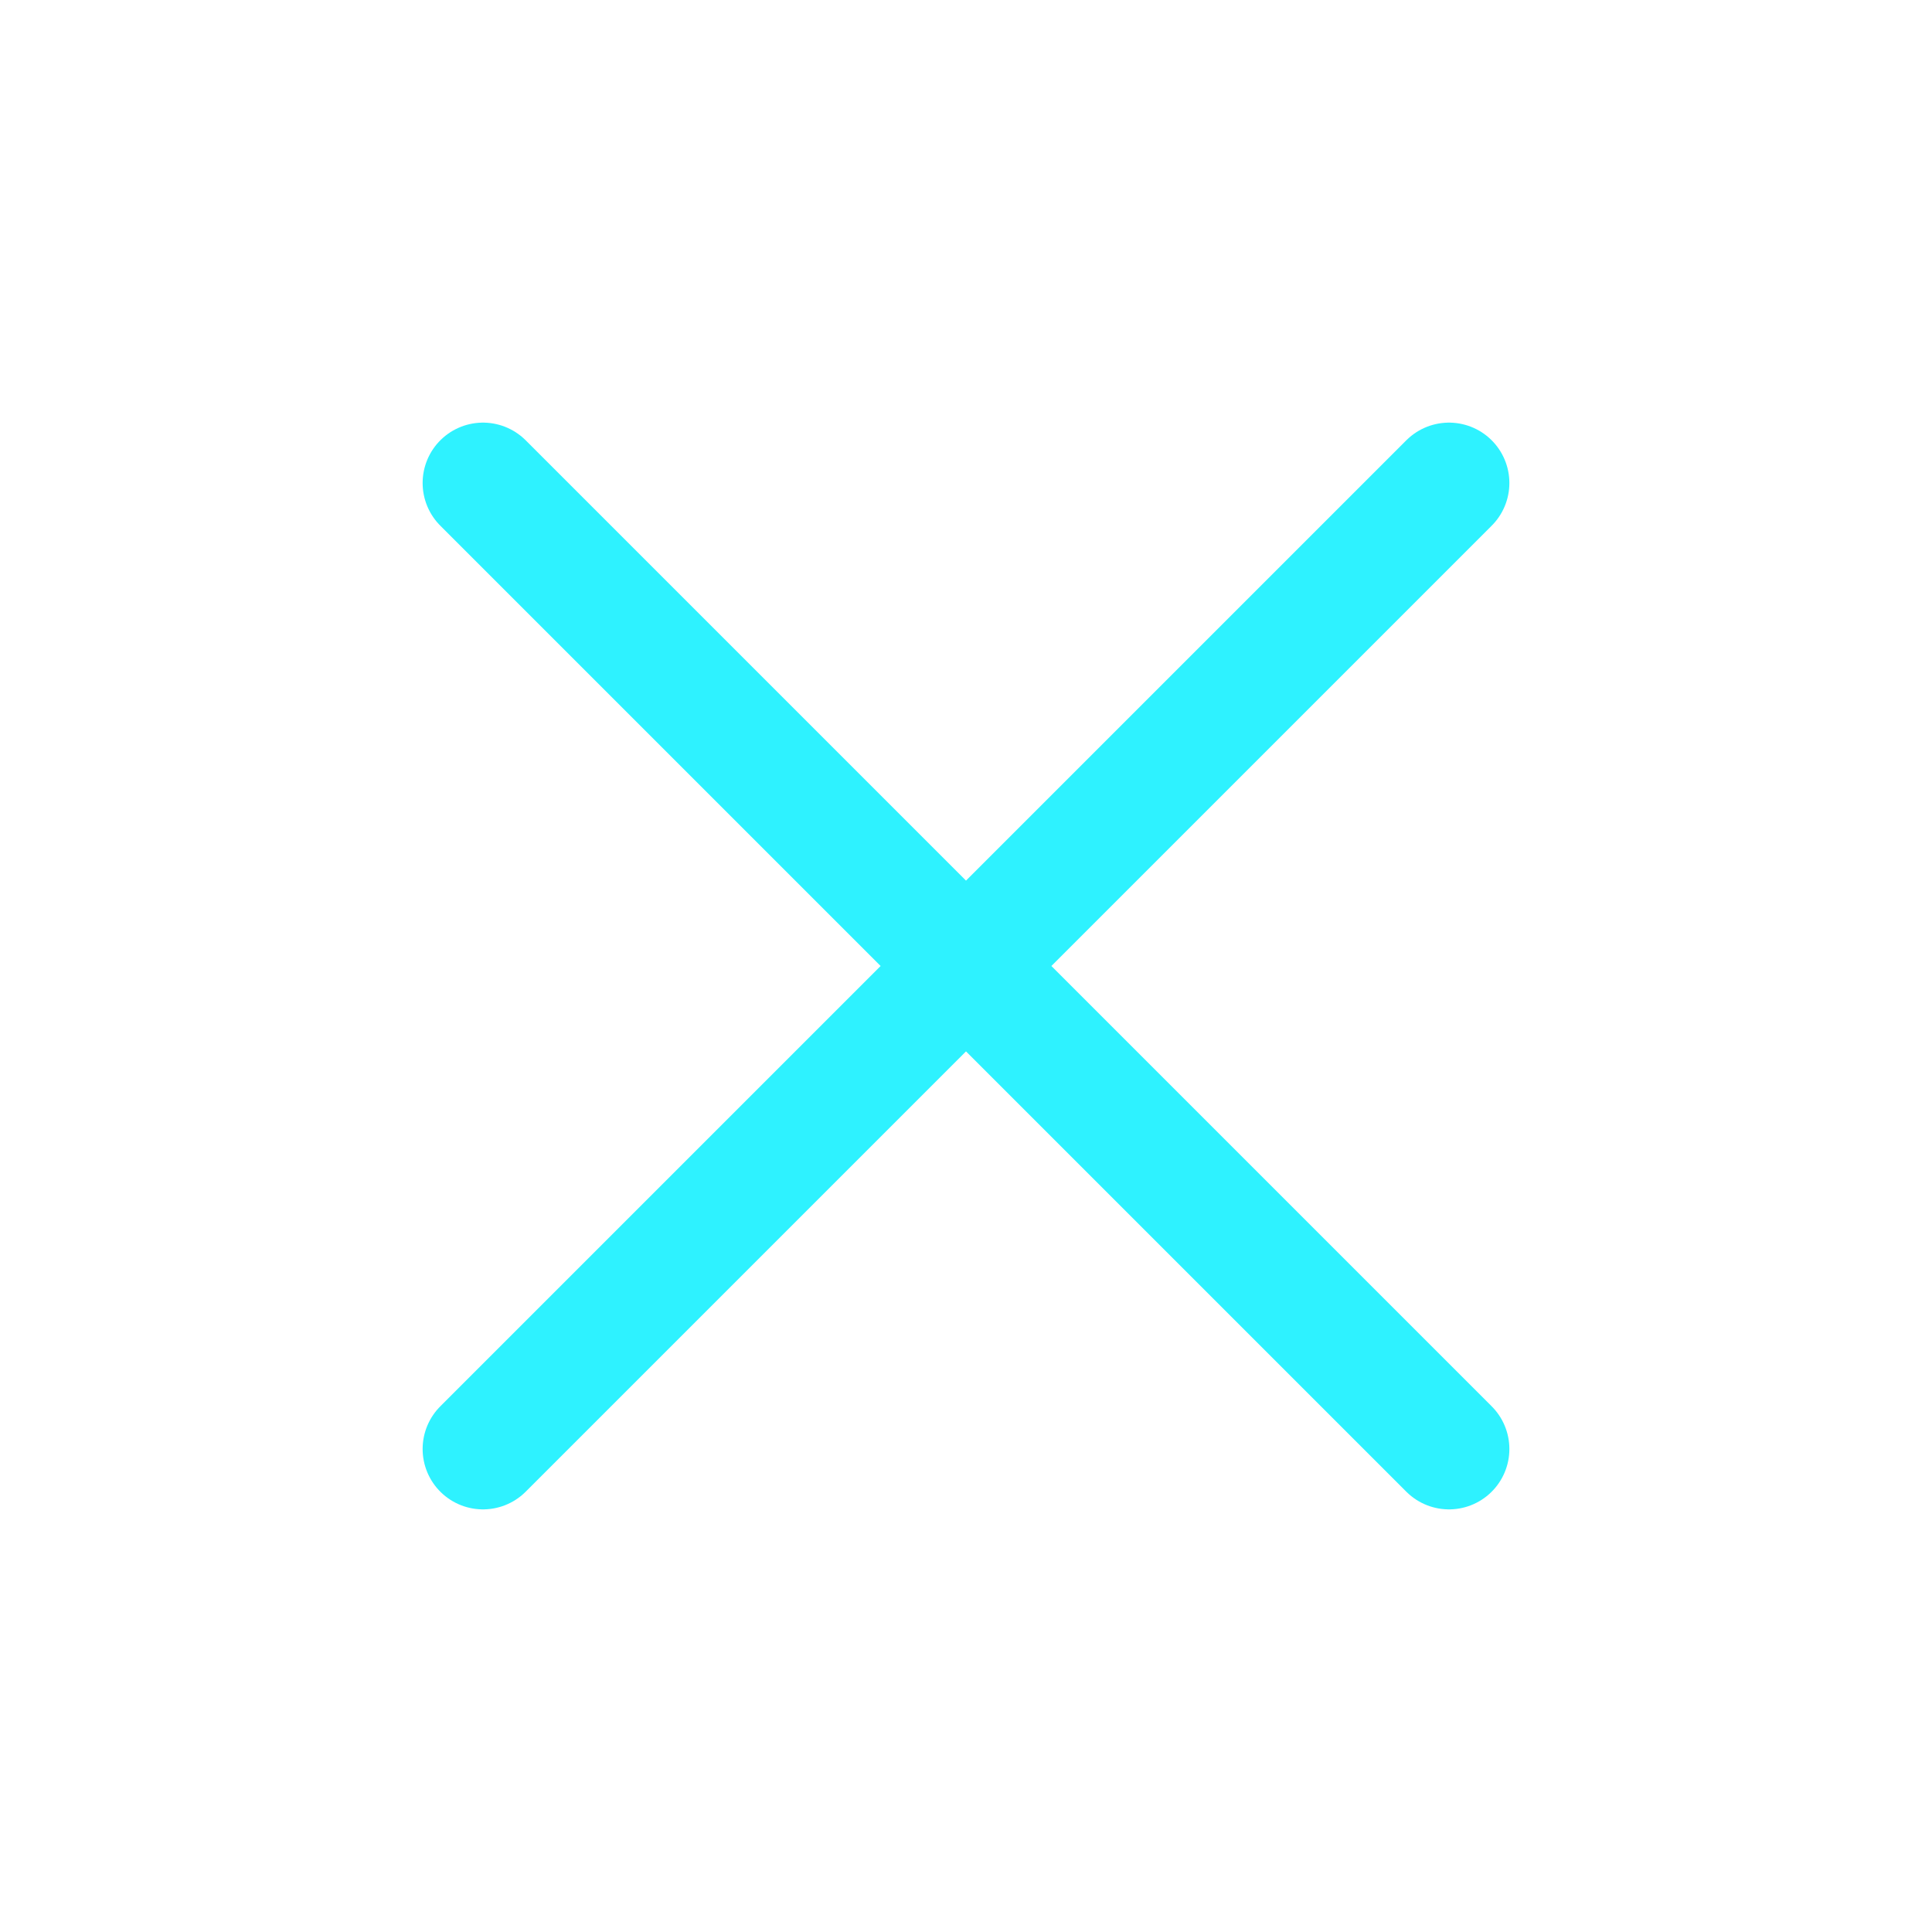
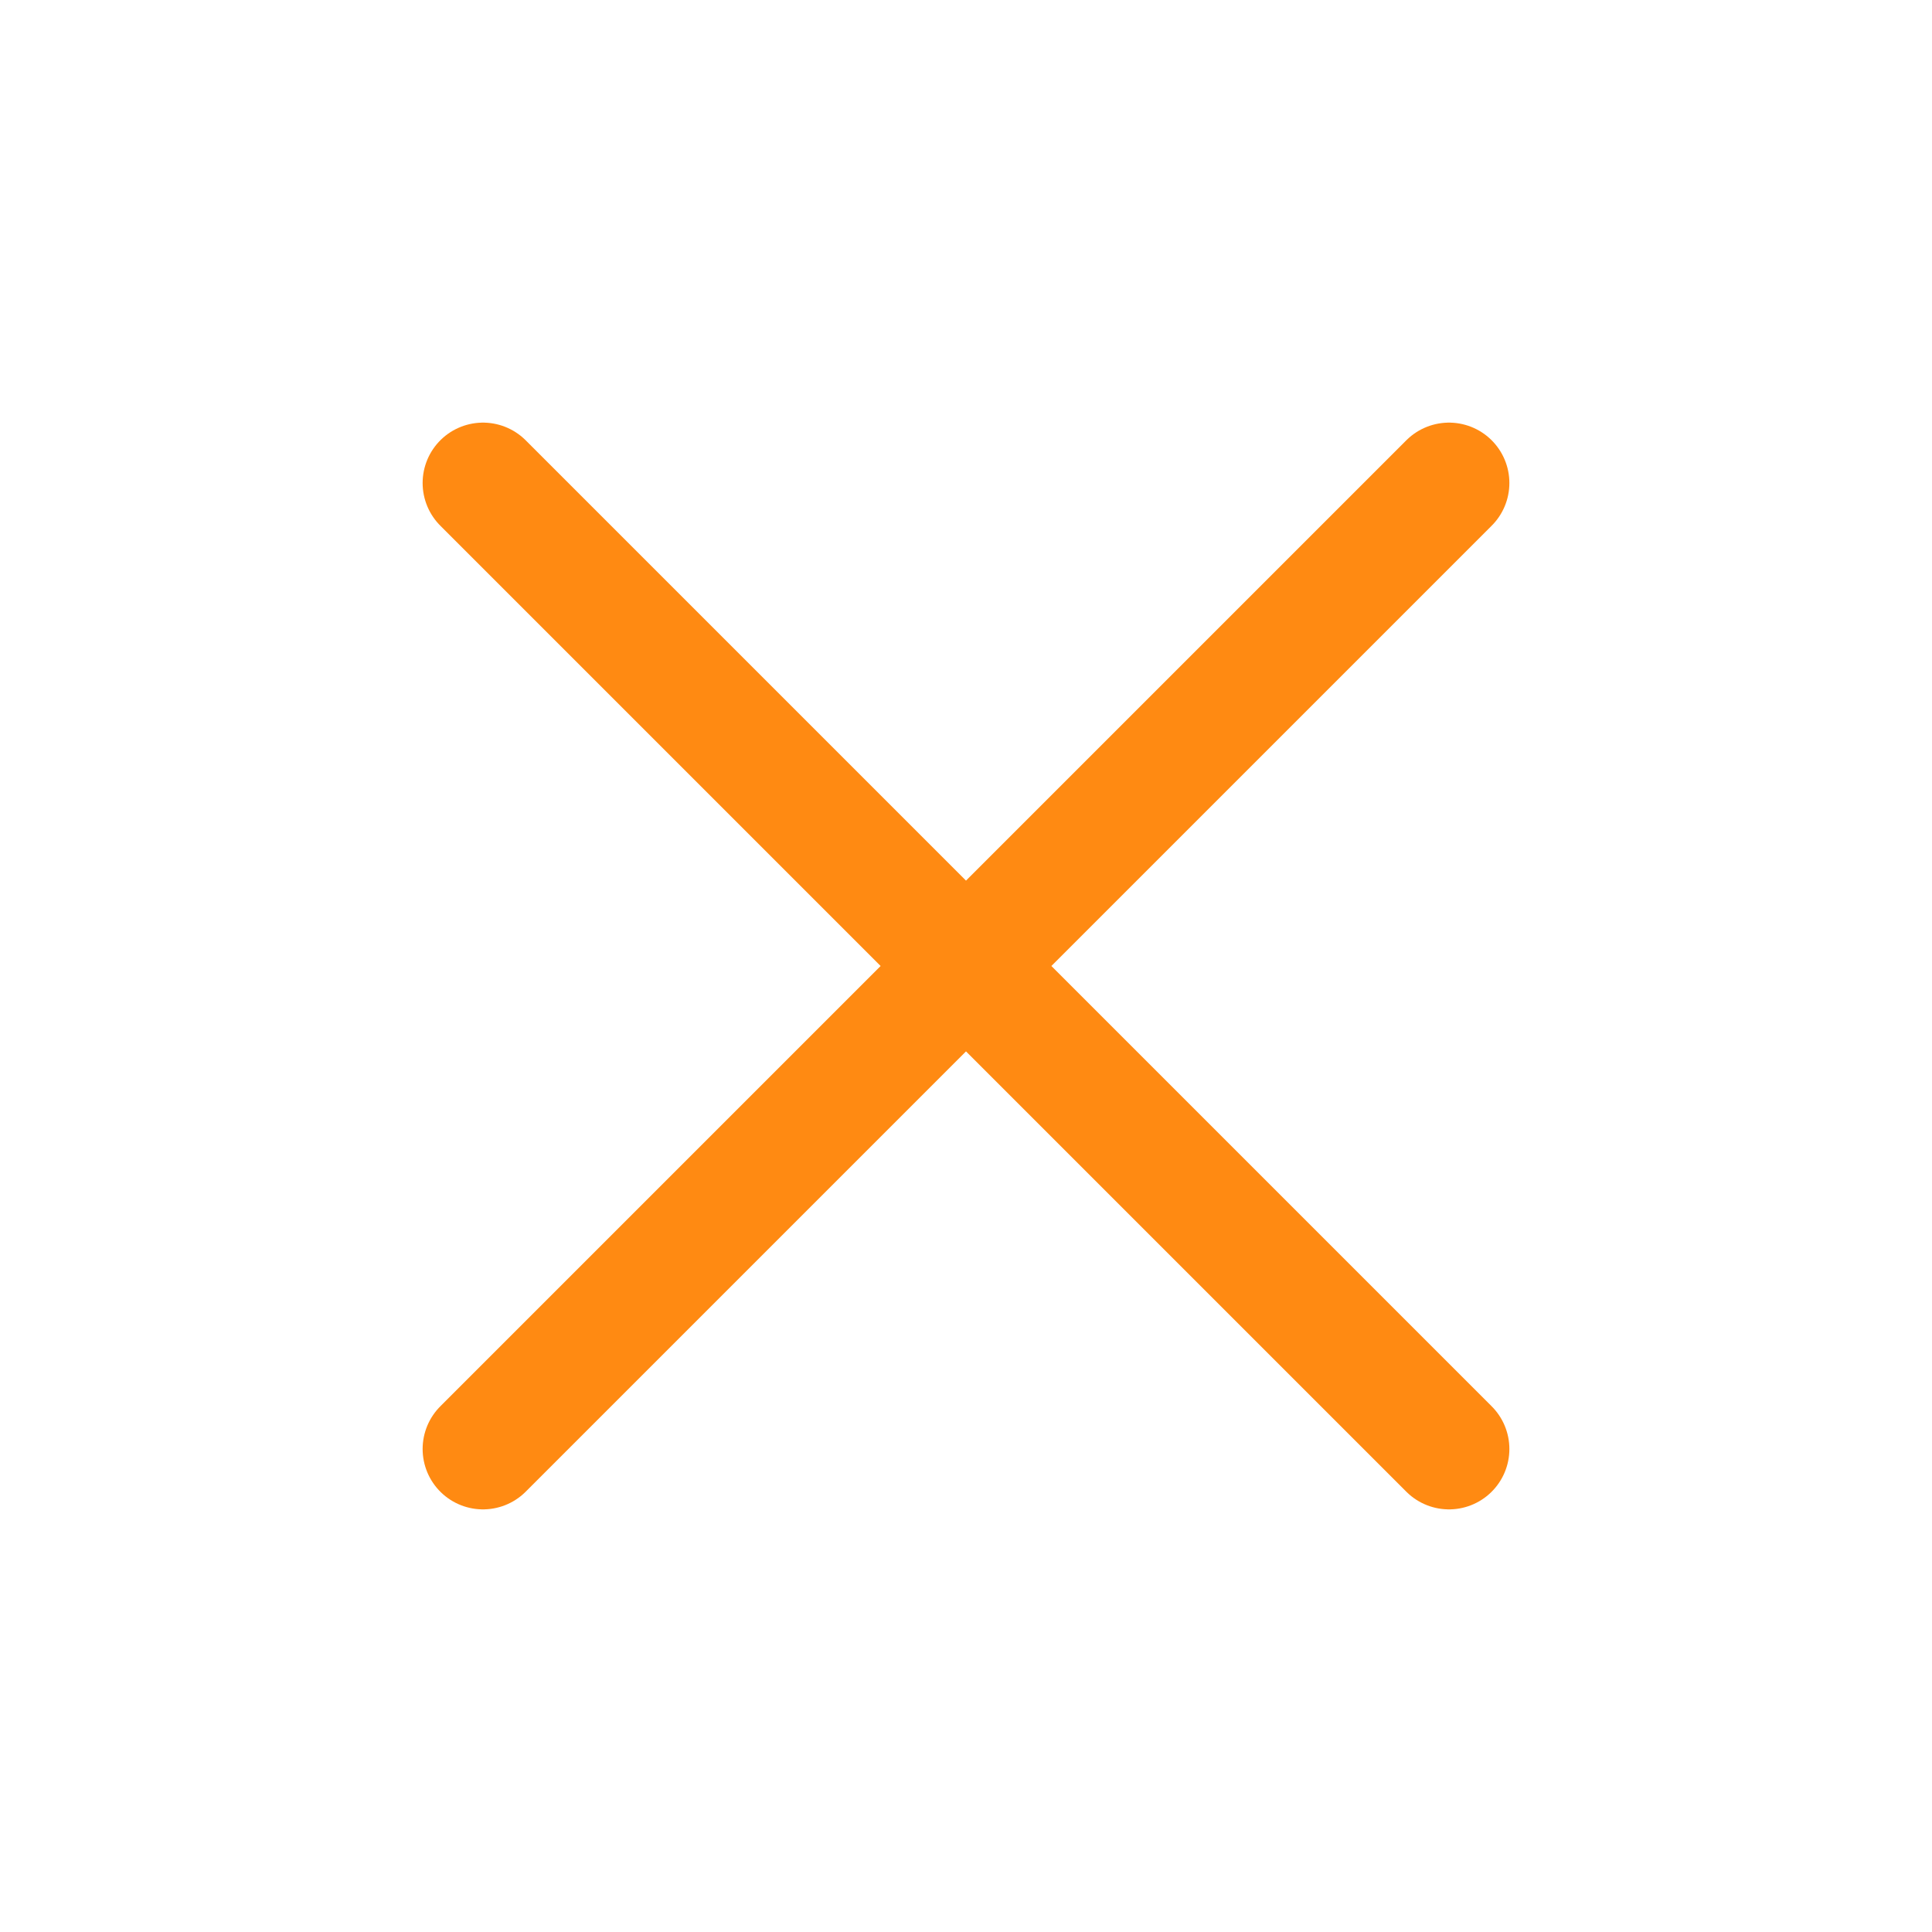
- <svg xmlns="http://www.w3.org/2000/svg" fill="none" viewBox="0 0 24 24" stroke-width="1.5" stroke="#2EF2FF" class="size-6">
+ <svg xmlns="http://www.w3.org/2000/svg" fill="none" viewBox="0 0 24 24" stroke-width="1.5" stroke="#ff8a12" class="size-6">
  <path stroke-linecap="round" stroke-linejoin="round" d="M6 18 18 6M6 6l12 12" />
</svg>
